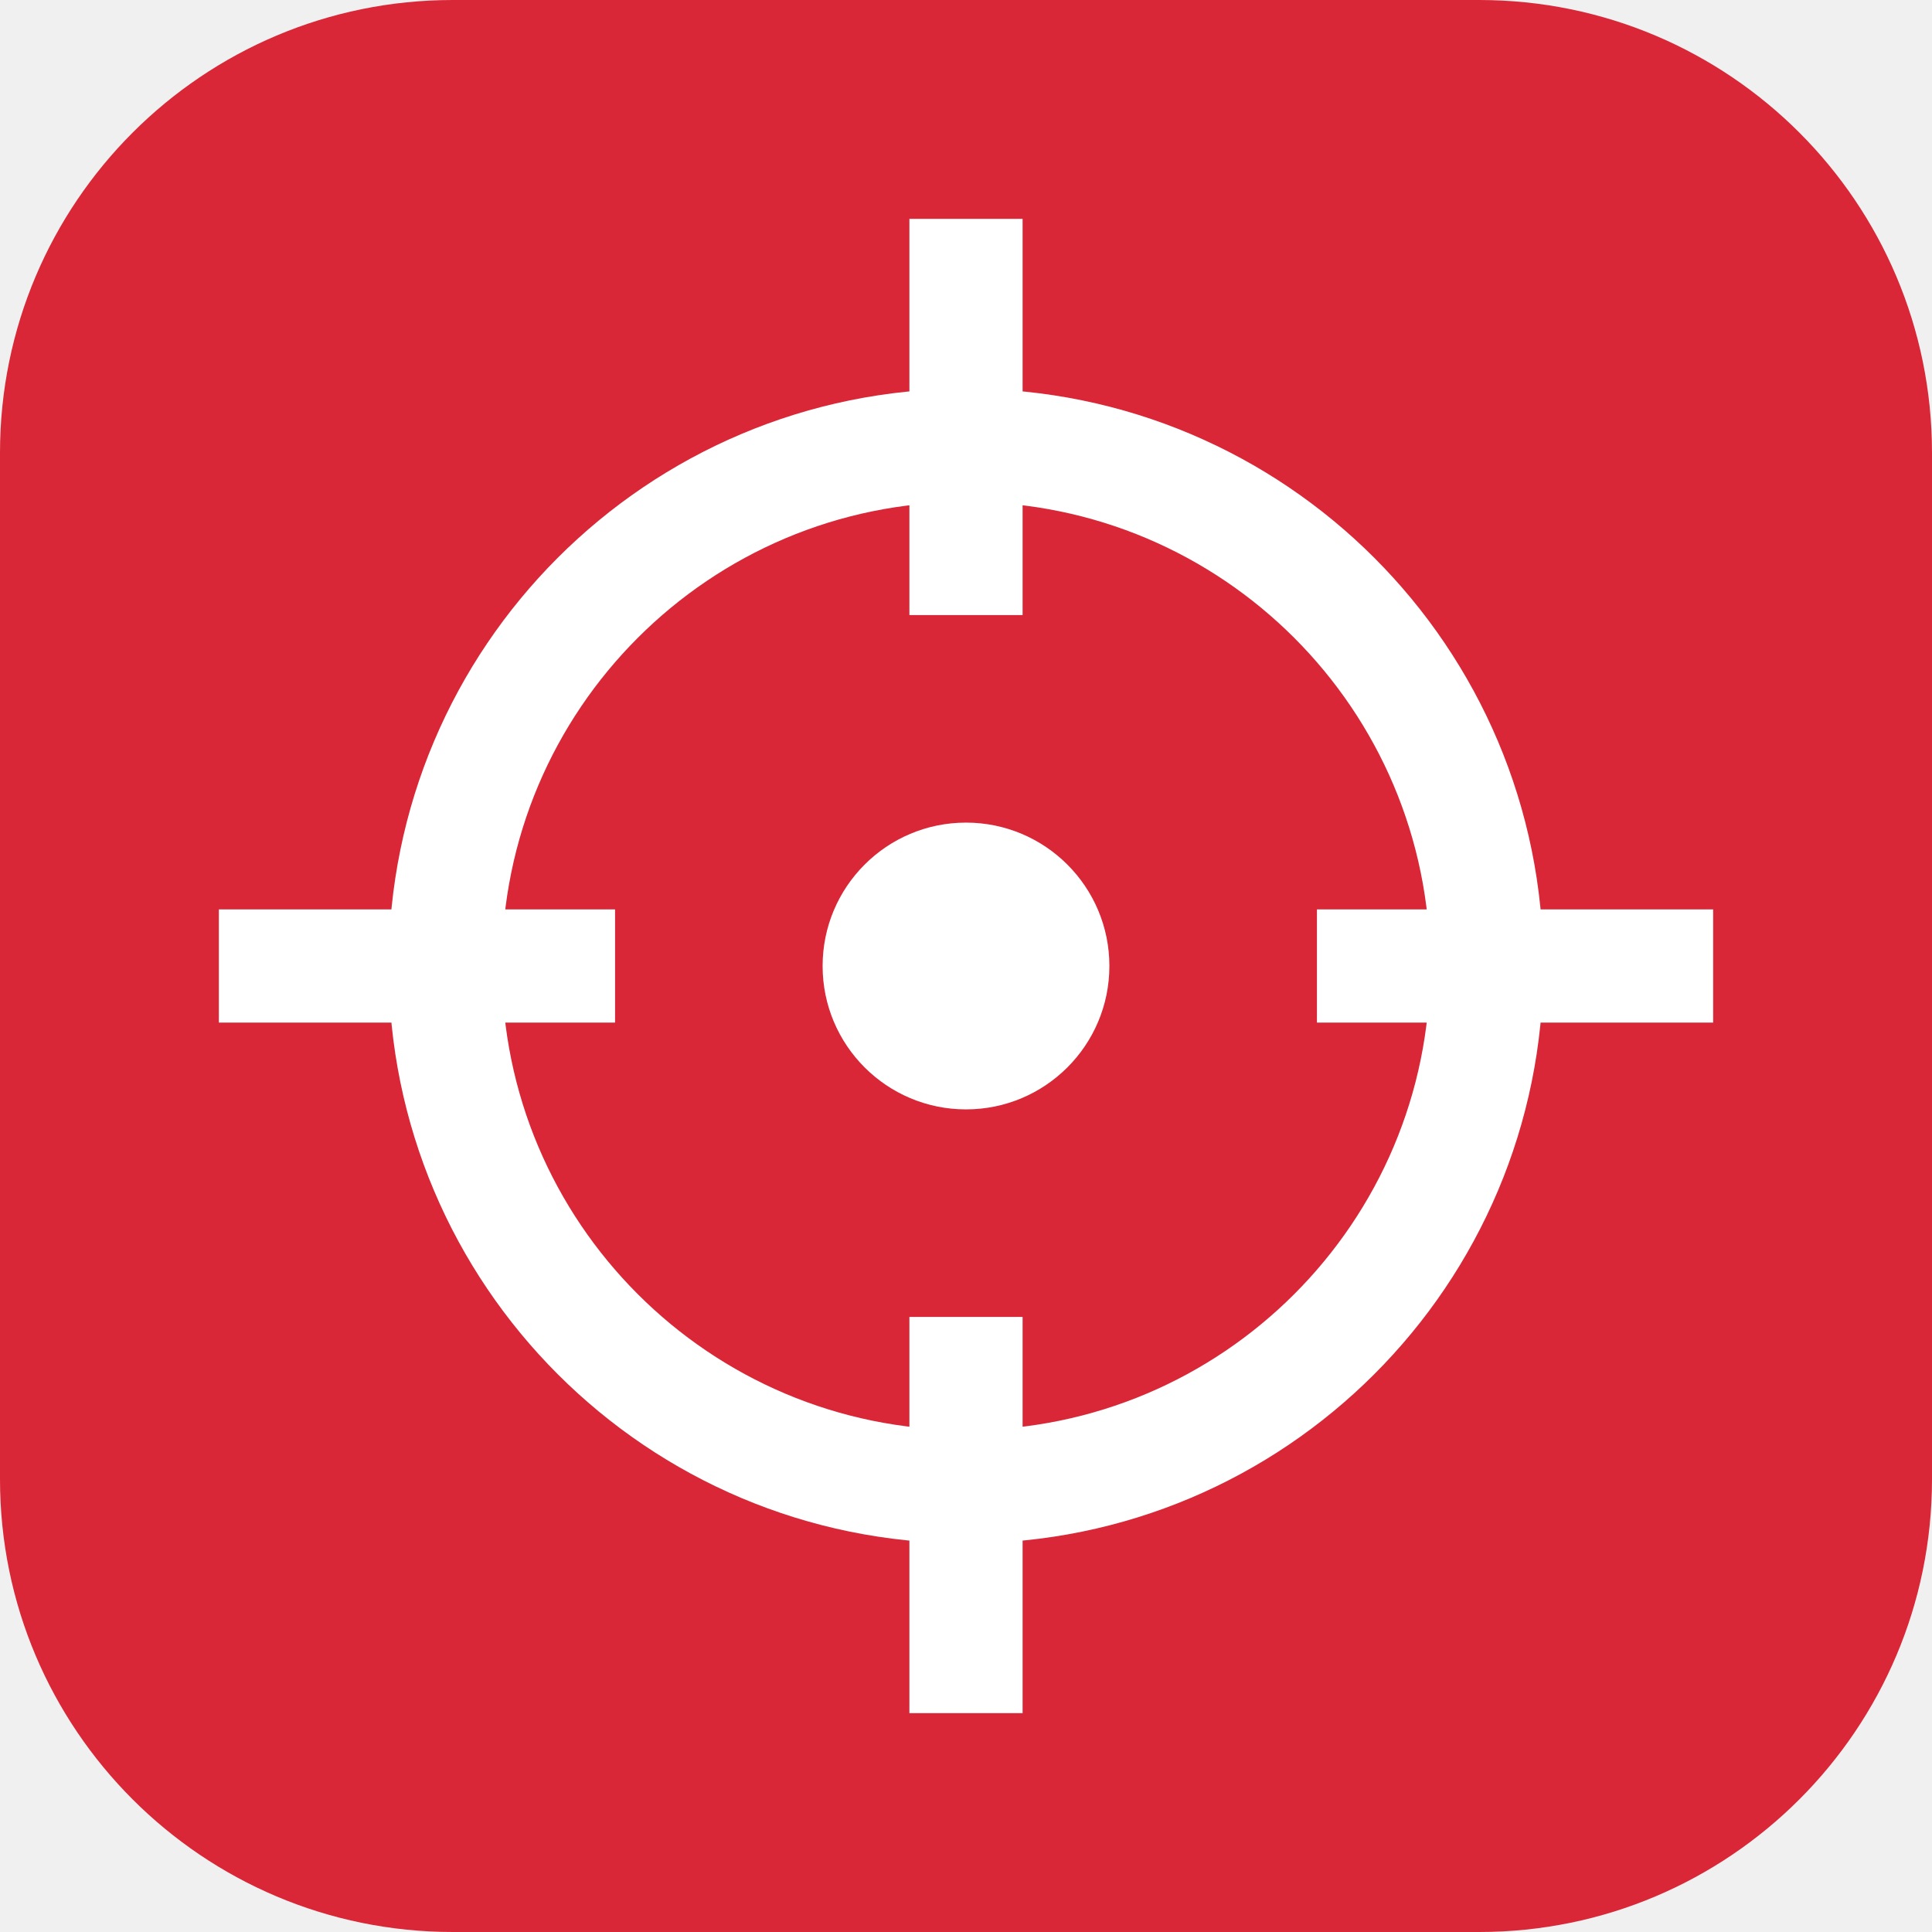
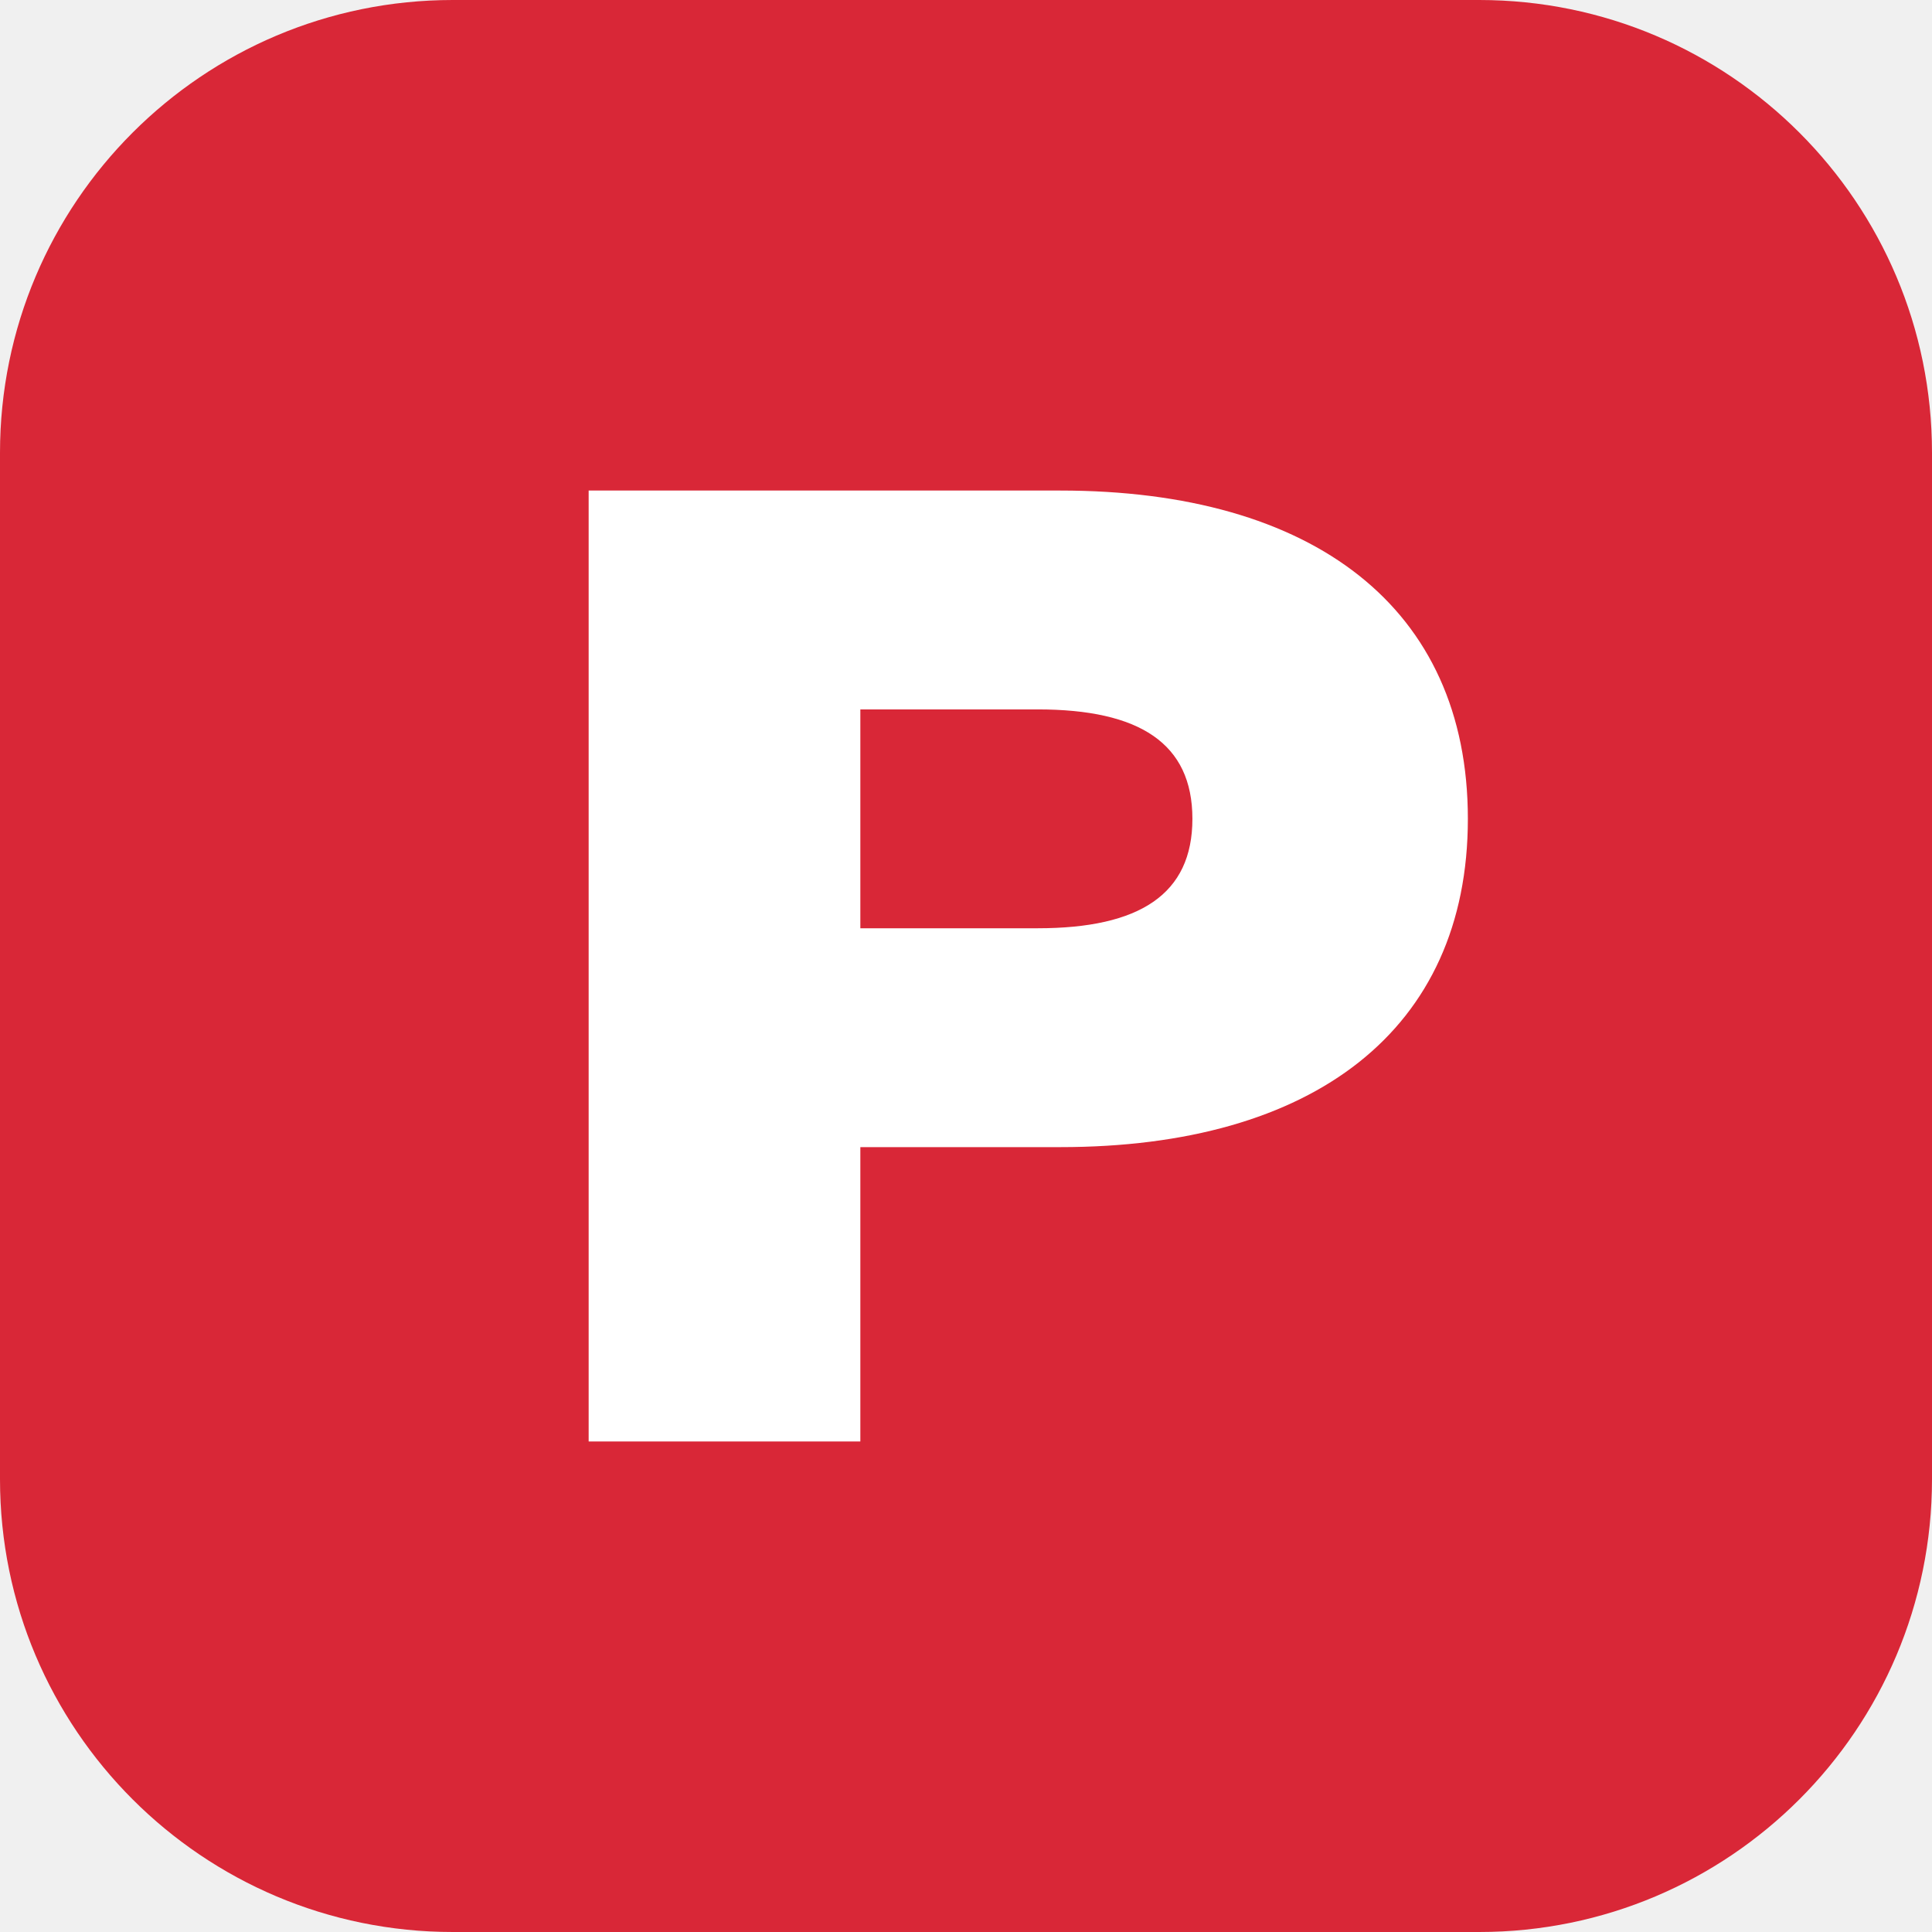
<svg xmlns="http://www.w3.org/2000/svg" viewBox="0 0 512 512">
  <rect width="512" height="512" rx="120" fill="#d92737" />
-   <circle cx="256" cy="256" r="138" fill="none" stroke="#fff" stroke-width="30" />
-   <path d="M256 58v105M256 349v105M58 256h105M349 256h105" stroke="#fff" stroke-width="30" />
-   <circle cx="256" cy="256" r="38" fill="#fff" />
+   <path d="M156 382V130h125c67 0 108 31 108 87s-41 87-108 87h-53v78h-72Zm72-136h47c27 0 41-9 41-29s-14-29-41-29h-47v58Z" fill="#fff" />
</svg>
